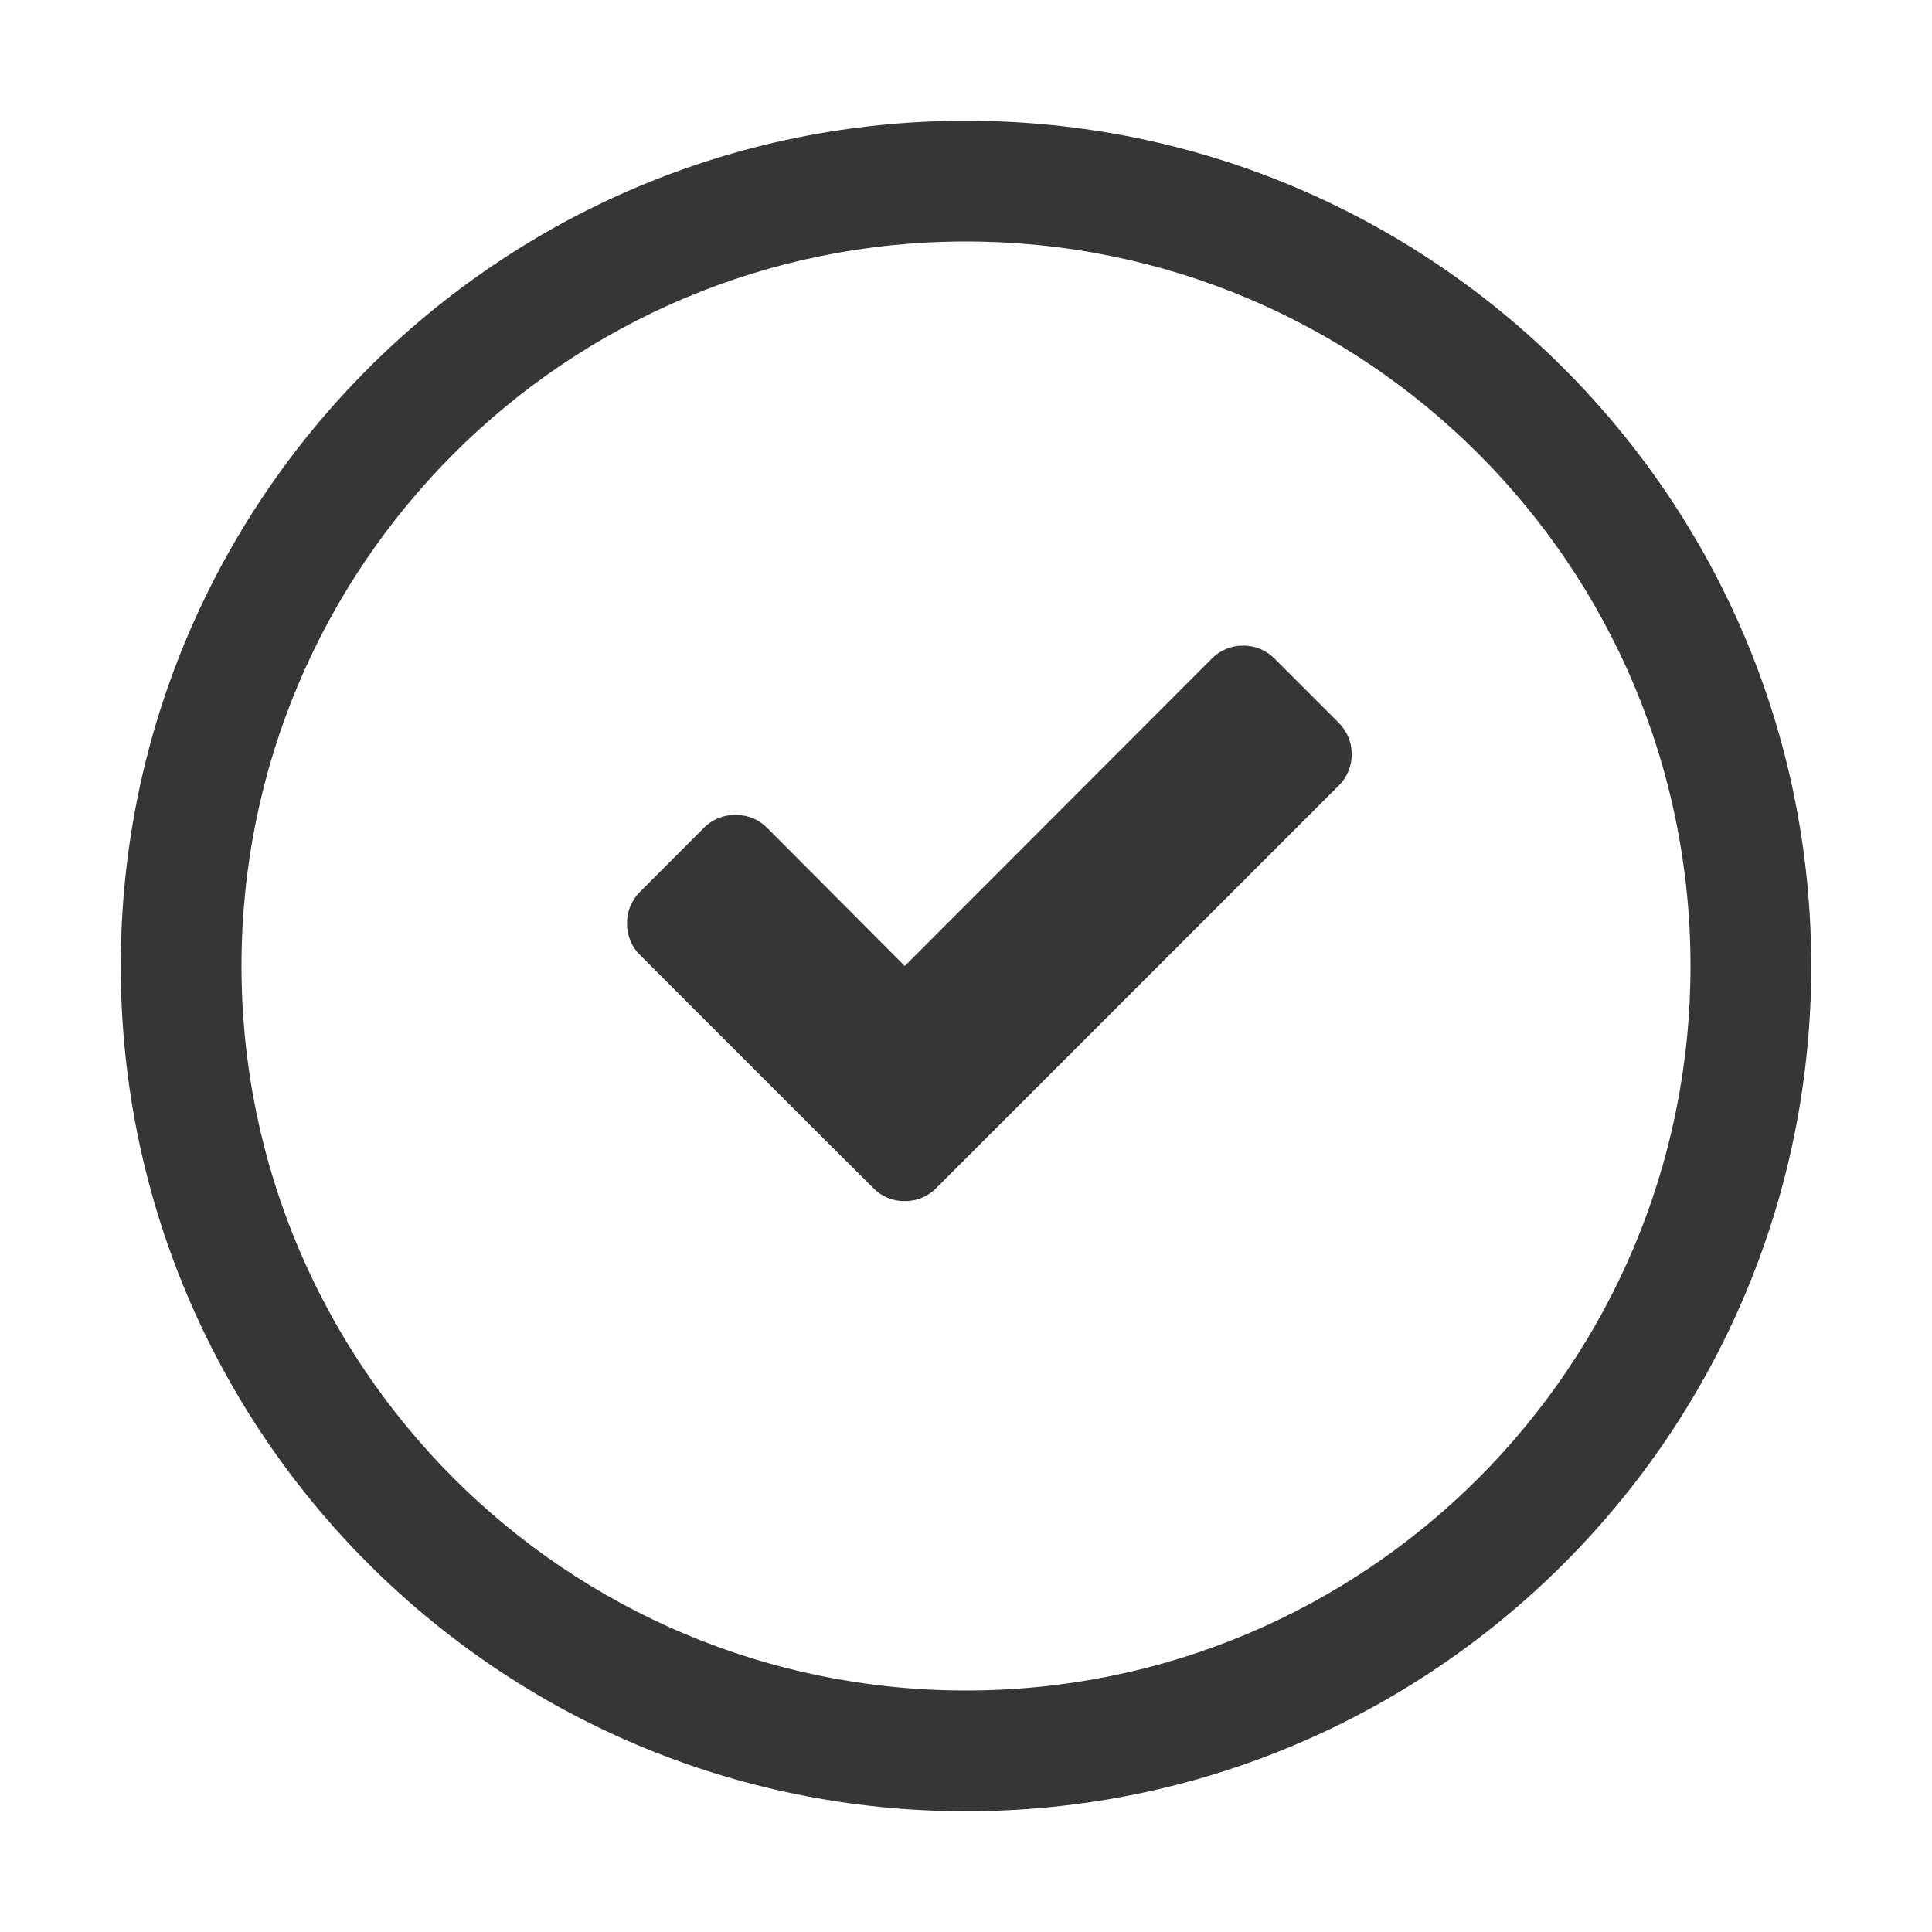
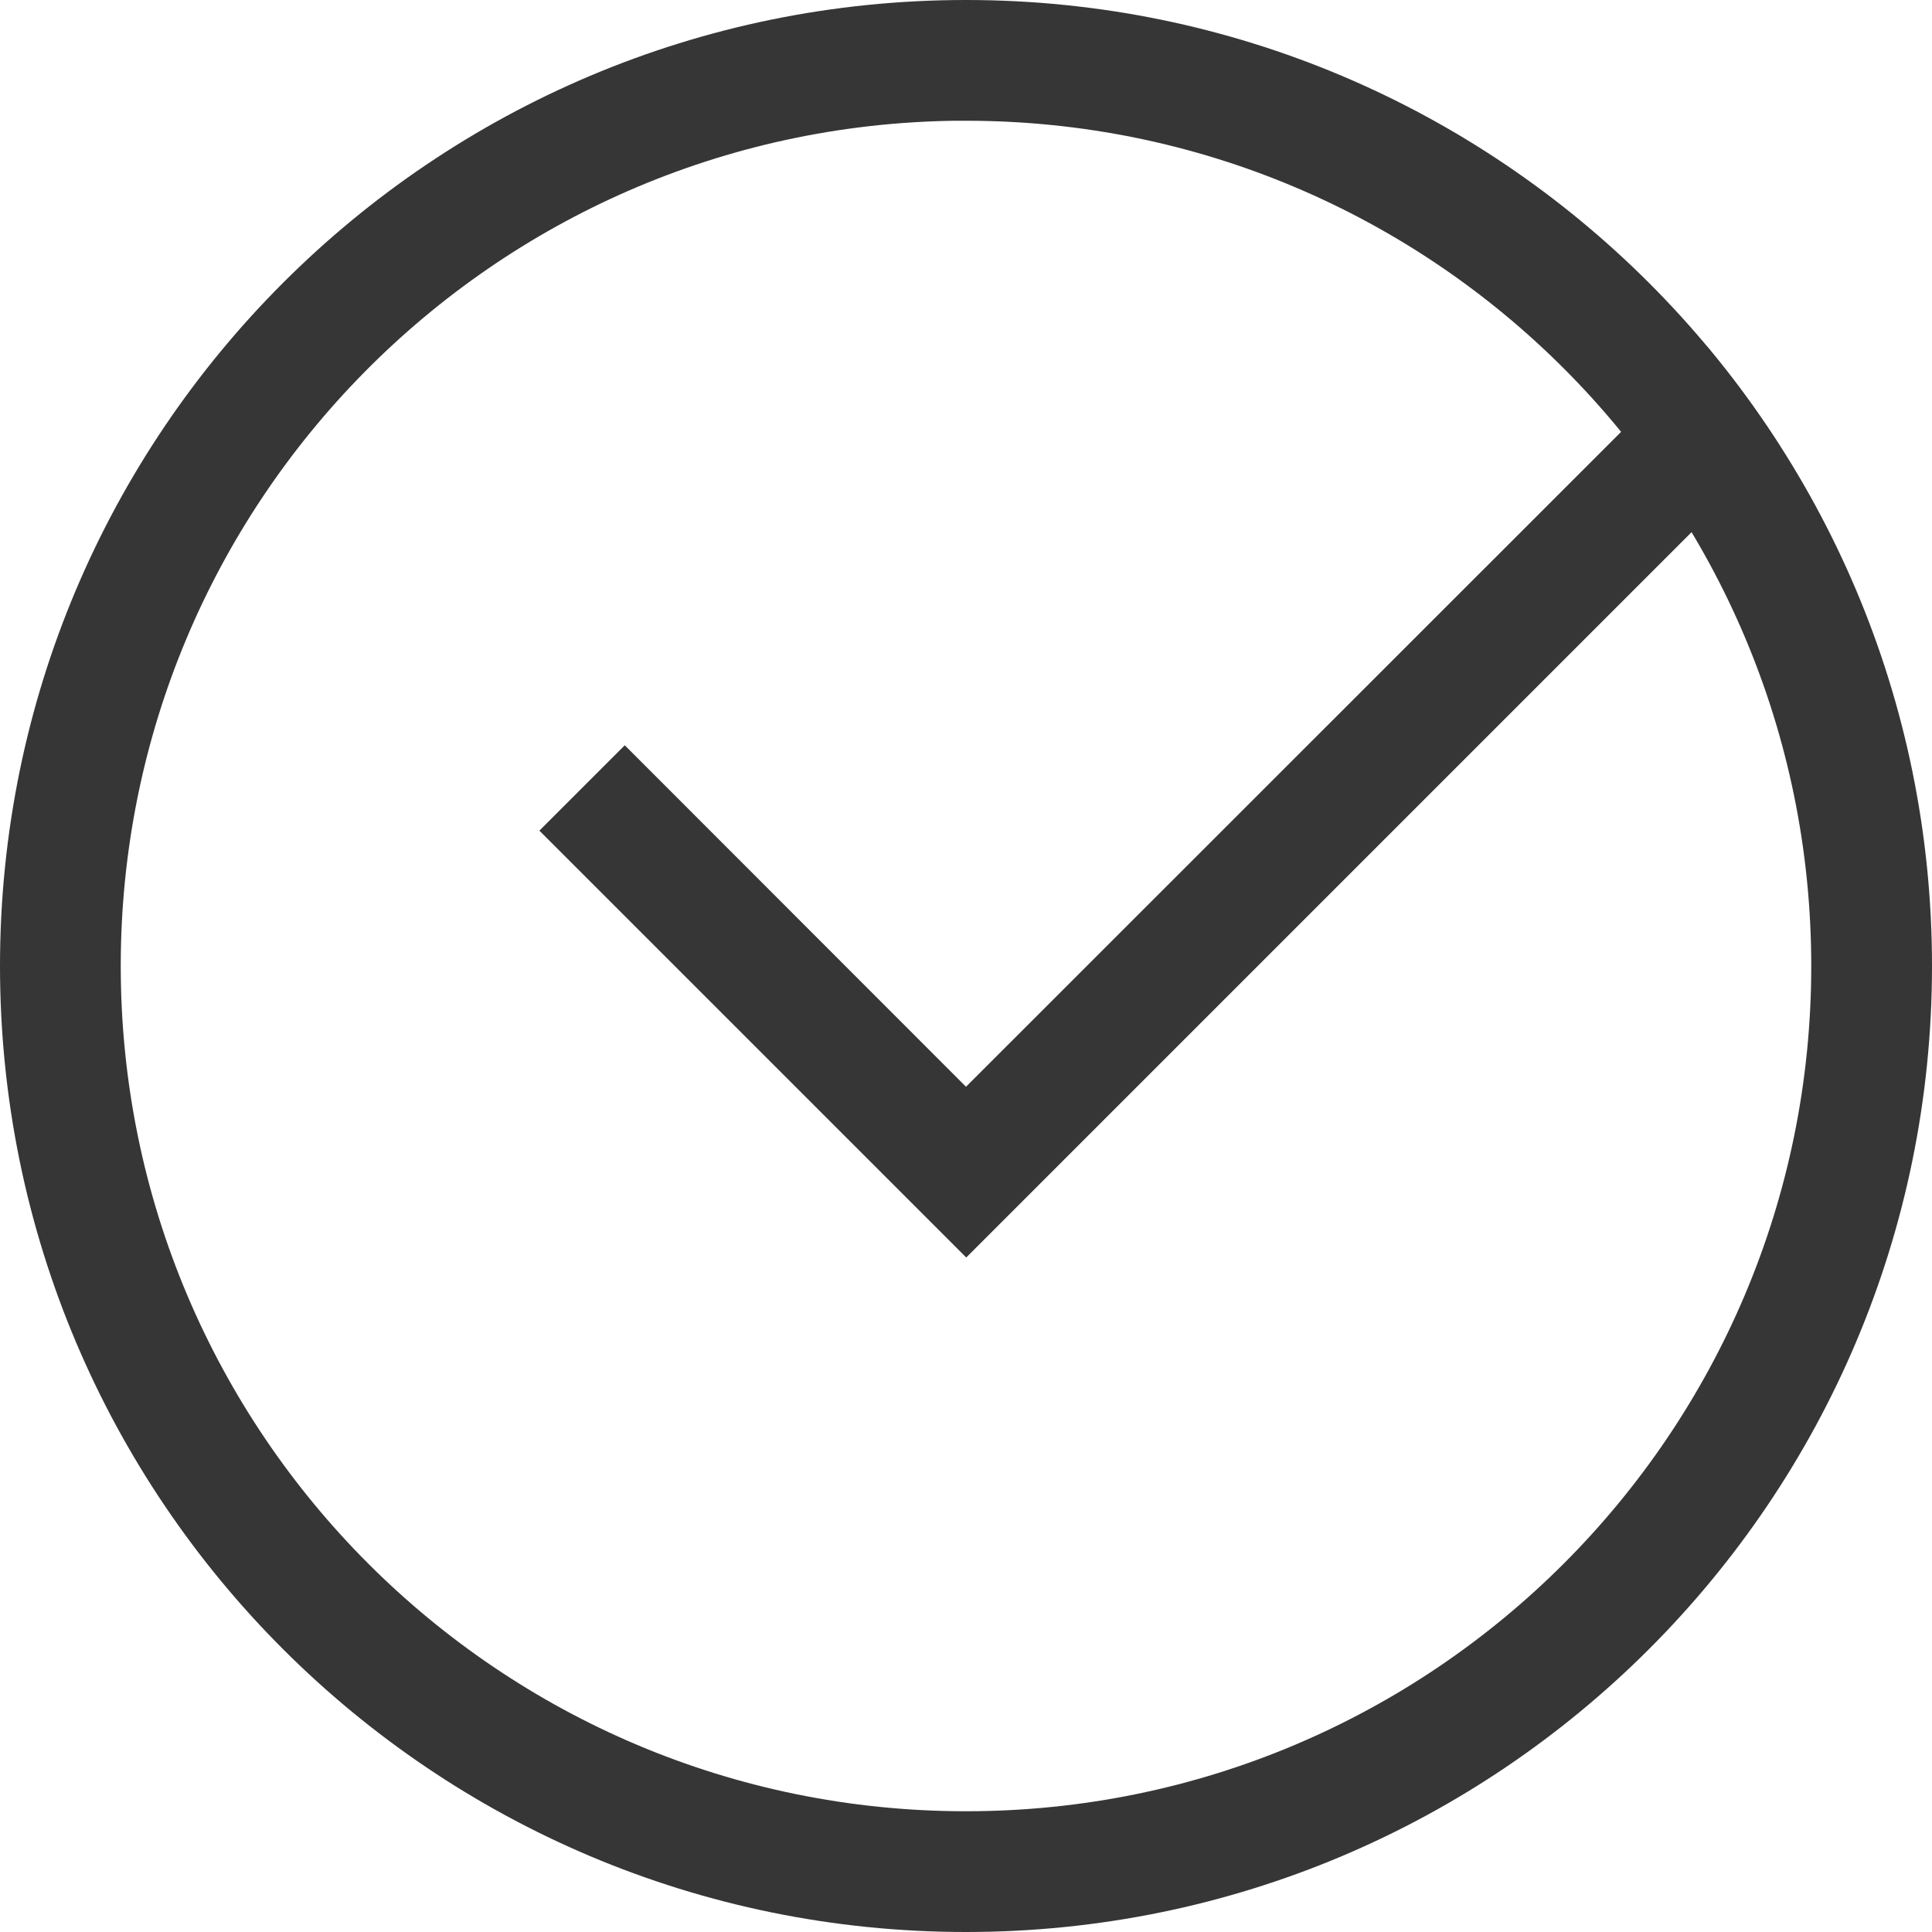
<svg xmlns="http://www.w3.org/2000/svg" width="16" height="16" version="1.1">
-   <path d="m10.294 5.347a0.36 0.36 0 0 1 0.264 0.11l0.526 0.526c0.072 0.072 0.11 0.16 0.11 0.262a0.36 0.36 0 0 1-0.11 0.264l-3.328 3.328a0.36 0.36 0 0 1-0.264 0.11 0.357 0.357 0 0 1-0.262-0.11l-0.528-0.526-1.4-1.4a0.36 0.36 0 0 1-0.109-0.264 0.36 0.36 0 0 1 0.11-0.264l0.525-0.526a0.359 0.359 0 0 1 0.264-0.108c0.103 0 0.19 0.036 0.262 0.108l1.139 1.143 2.54-2.543a0.357 0.357 0 0 1 0.262-0.11z" fill="#363636" fill-rule="evenodd" />
-   <path d="m8 1a7 7 0 0 0-7 7 7 7 0 0 0 7 7 7 7 0 0 0 7-7 7 7 0 0 0-7-7zm0 1a6 6 0 0 1 6 6 6 6 0 0 1-6 6 6 6 0 0 1-6-6 6 6 0 0 1 6-6z" fill="#363636" />
+   <path d="m14.135 2.867-6.135 6.133-2.826-2.828-0.707 0.707 3.535 3.535 6.731-6.731a8 8 0 0 0-0.598-0.816z" fill="#363636" />
+   <path d="m8 0a8 8 0 0 0-8 8 8 8 0 0 0 8 8 8 8 0 0 0 8-8 8 8 0 0 0-8-8zm-0.094 1a7 7 0 0 1 0.094 0 7 7 0 0 1 7 7 7 7 0 0 1-7 7 7 7 0 0 1-7-7 7 7 0 0 1 6.906-7z" fill="#363636" stroke-linecap="round" stroke-linejoin="round" stroke-width="2" />
</svg>
